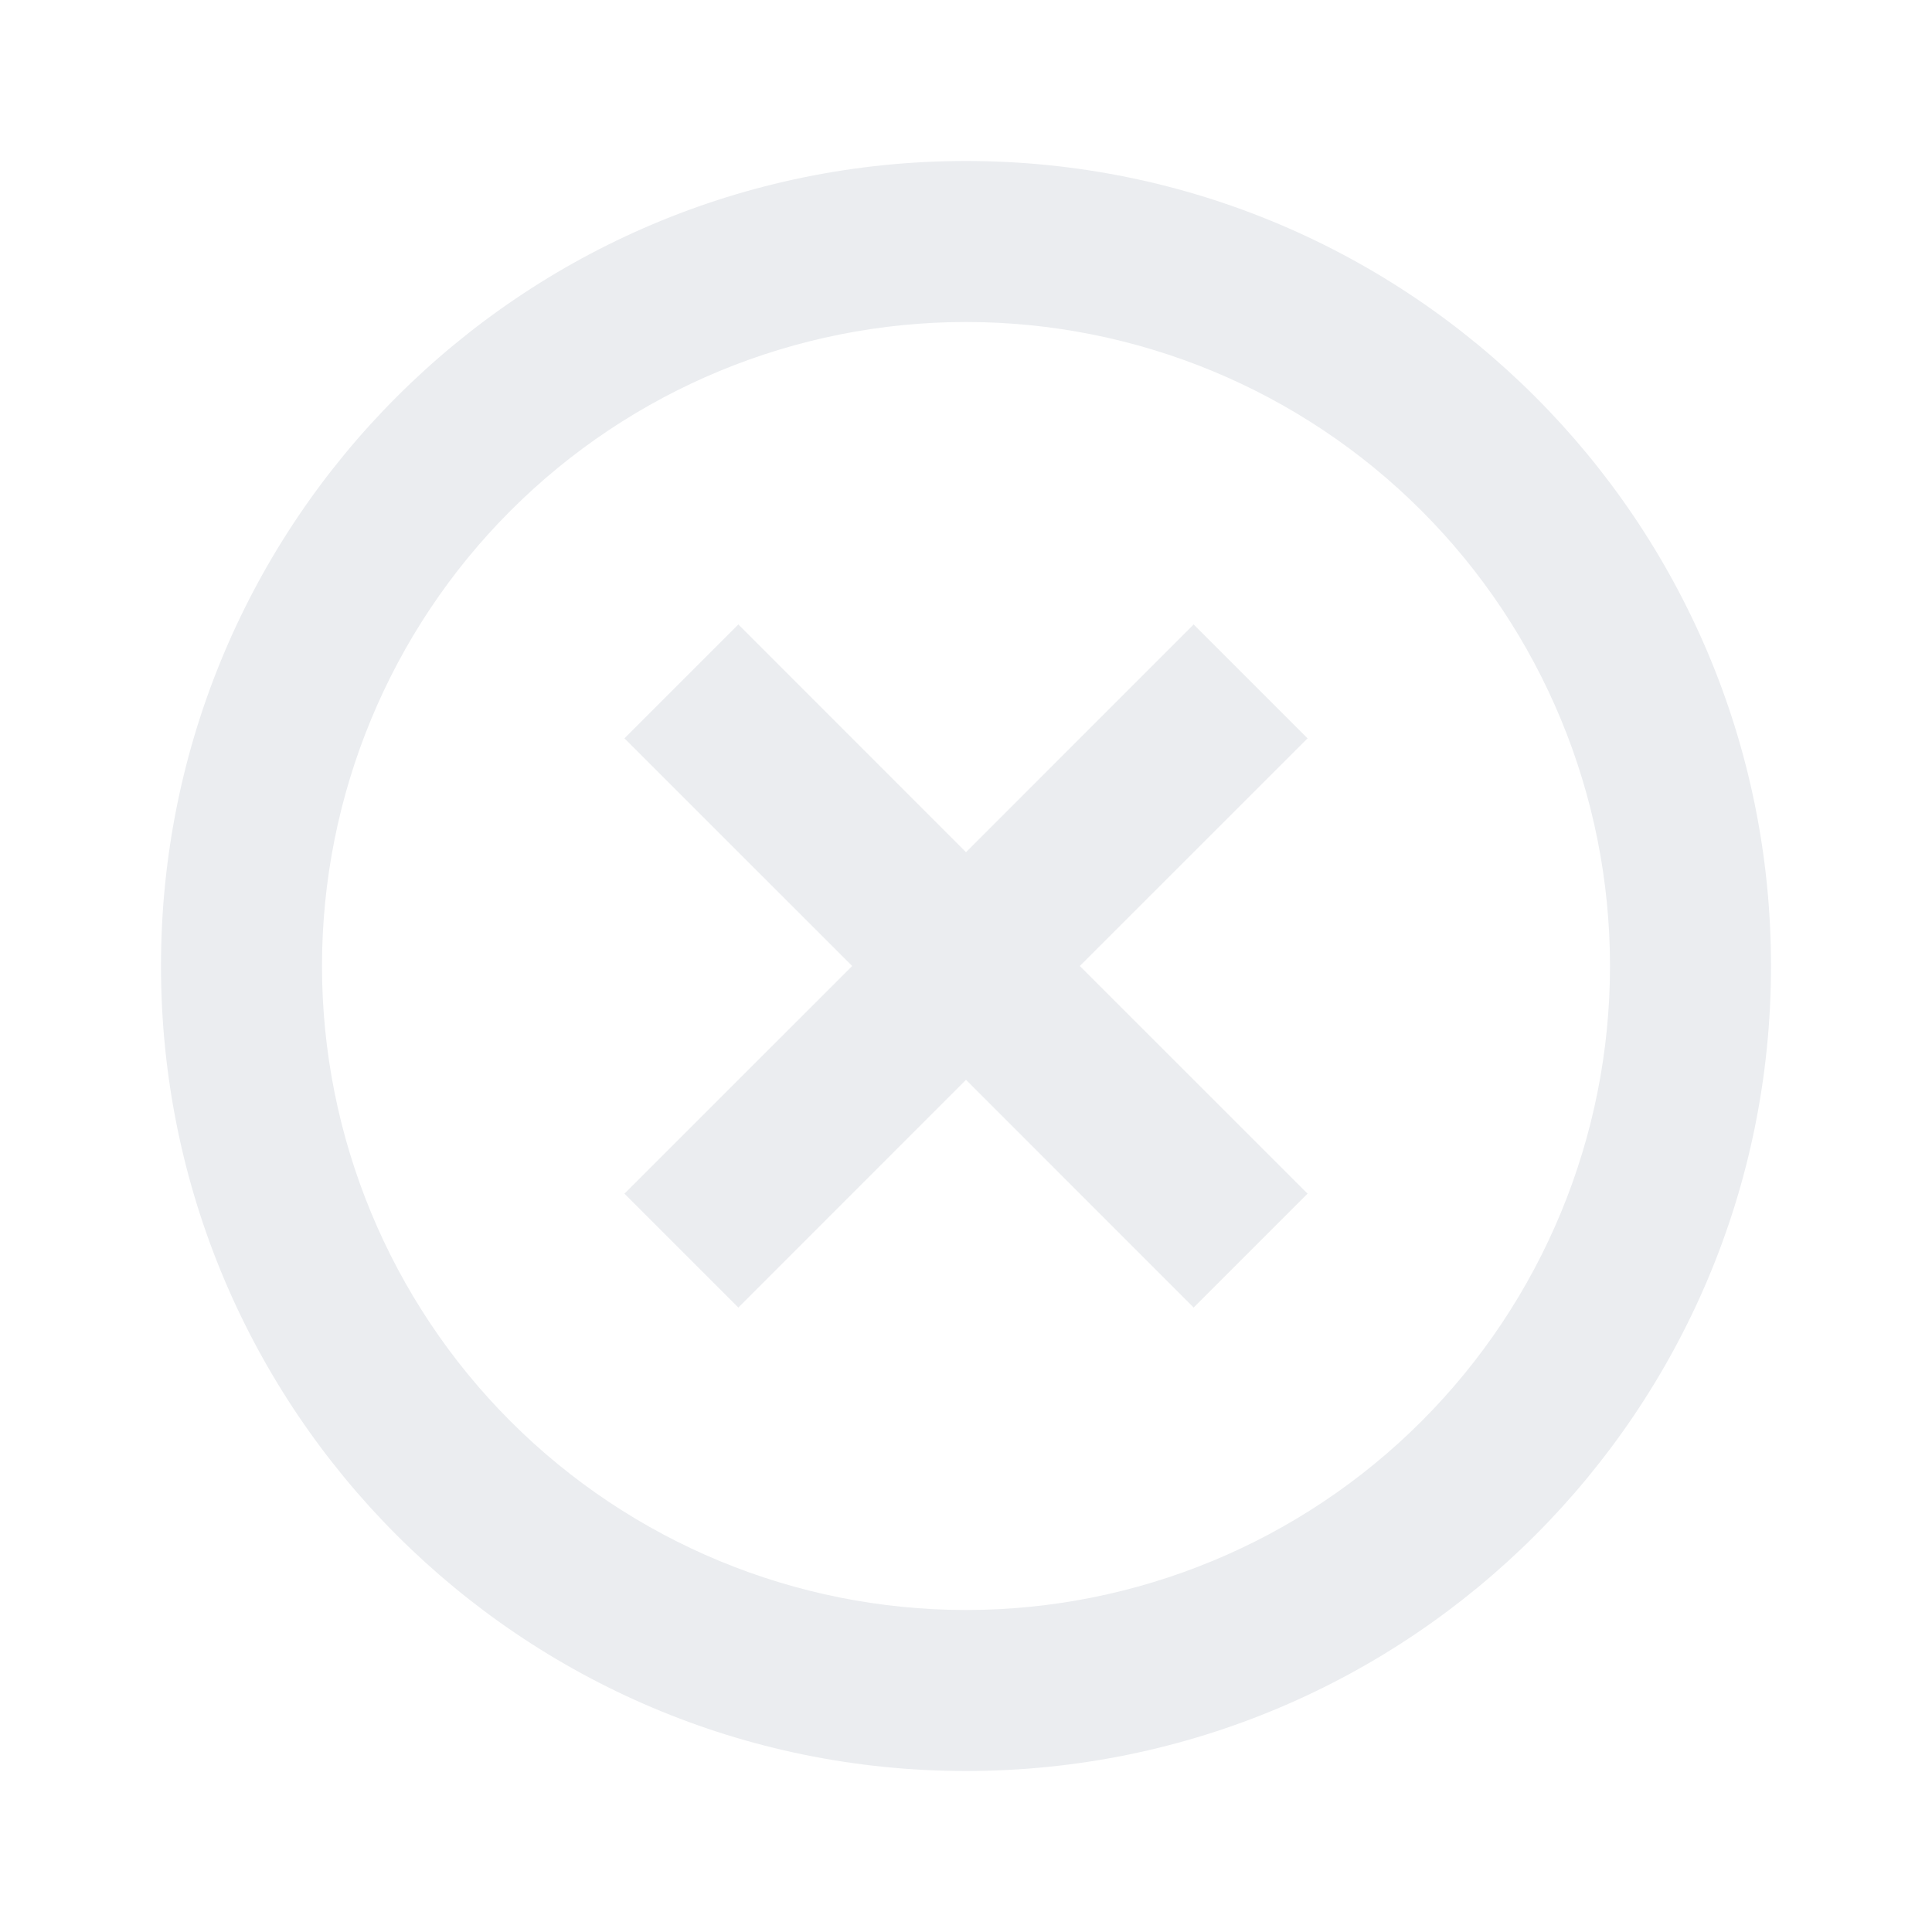
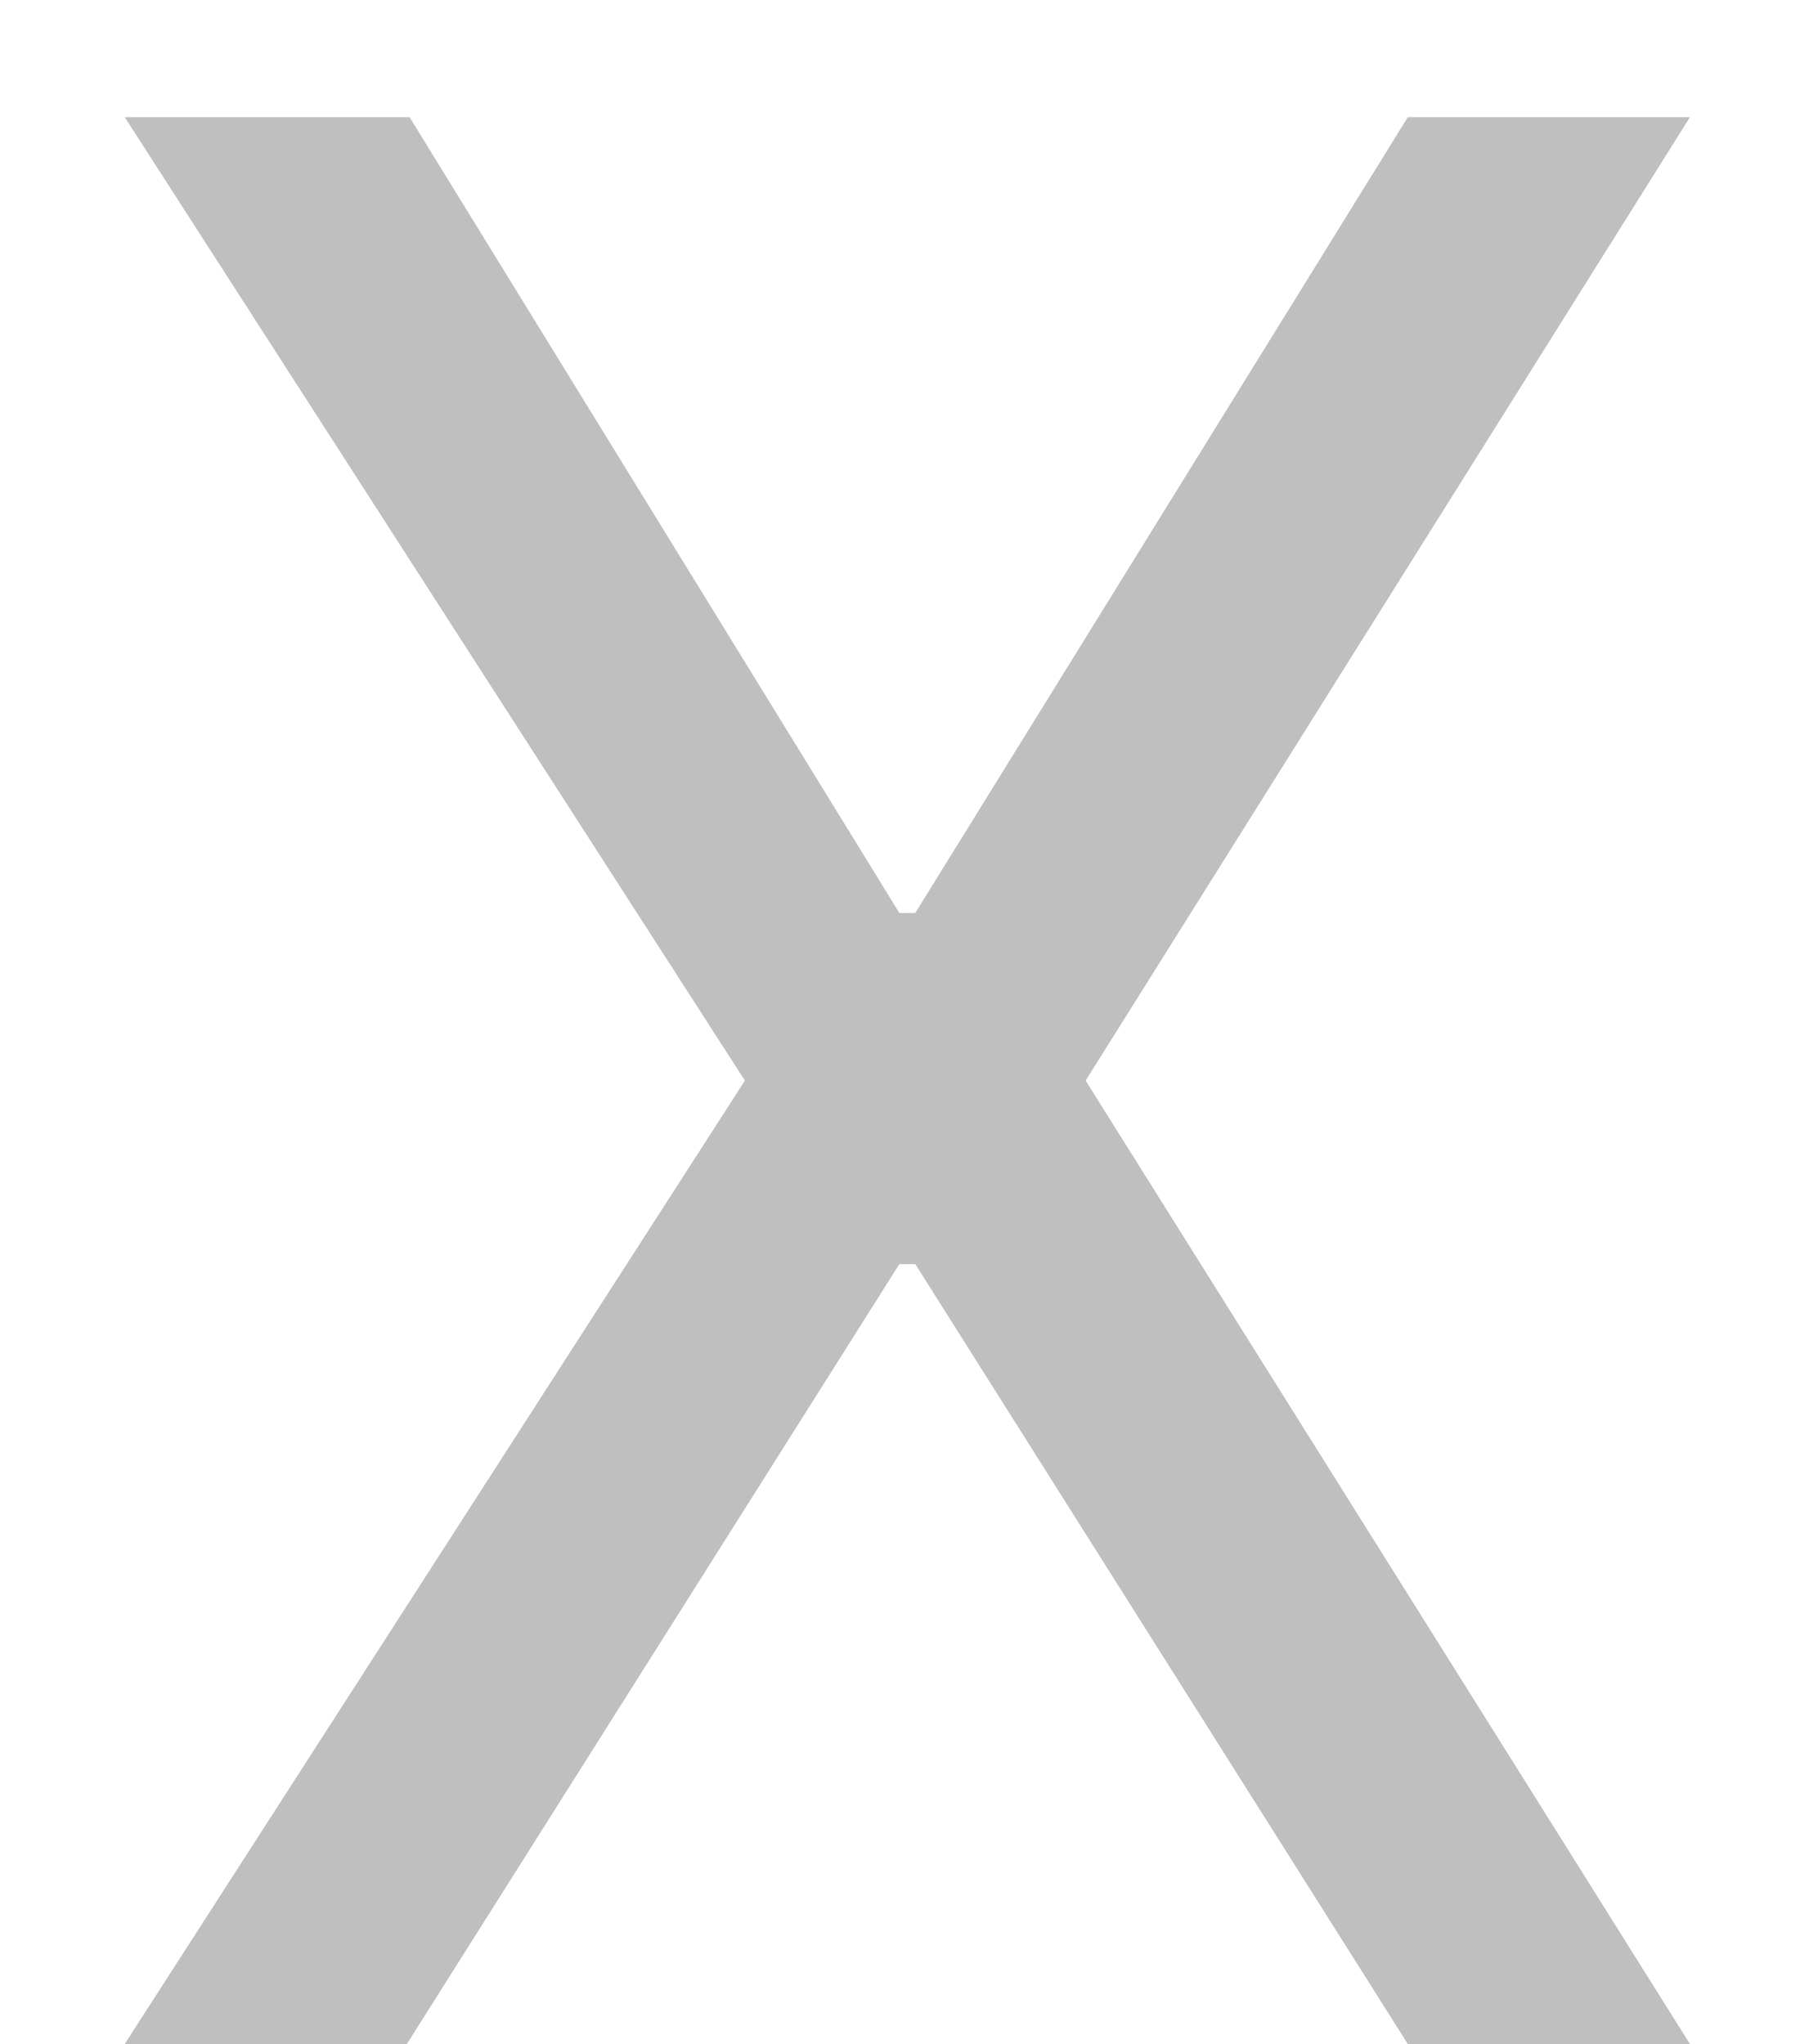
- <svg xmlns="http://www.w3.org/2000/svg" width="24" height="24" viewBox="0 0 24 24" fill="none">
-   <g id="Group">
-     <path id="Vector" d="M12 22C6.477 22 2 17.523 2 12C2 6.477 6.477 2 12 2C17.523 2 22 6.477 22 12C22 17.523 17.523 22 12 22ZM12 20C14.122 20 16.157 19.157 17.657 17.657C19.157 16.157 20 14.122 20 12C20 9.878 19.157 7.843 17.657 6.343C16.157 4.843 14.122 4 12 4C9.878 4 7.843 4.843 6.343 6.343C4.843 7.843 4 9.878 4 12C4 14.122 4.843 16.157 6.343 17.657C7.843 19.157 9.878 20 12 20ZM12 10.586L14.828 7.757L16.243 9.172L13.414 12L16.243 14.828L14.828 16.243L12 13.414L9.172 16.243L7.757 14.828L10.586 12L7.757 9.172L9.172 7.757L12 10.586Z" fill="#EBEDF0" />
-   </g>
+ <svg xmlns="http://www.w3.org/2000/svg" width="8" height="9" viewBox="0 0 8 9" fill="none">
+   <path d="M1.803 0.516L3.959 4.02H4.029L6.197 0.516H7.439L4.779 4.758L7.439 9H6.197L4.029 5.566H3.959L1.791 9H0.549L3.279 4.758L0.549 0.516H1.803Z" fill="black" fill-opacity="0.25" />
</svg>
